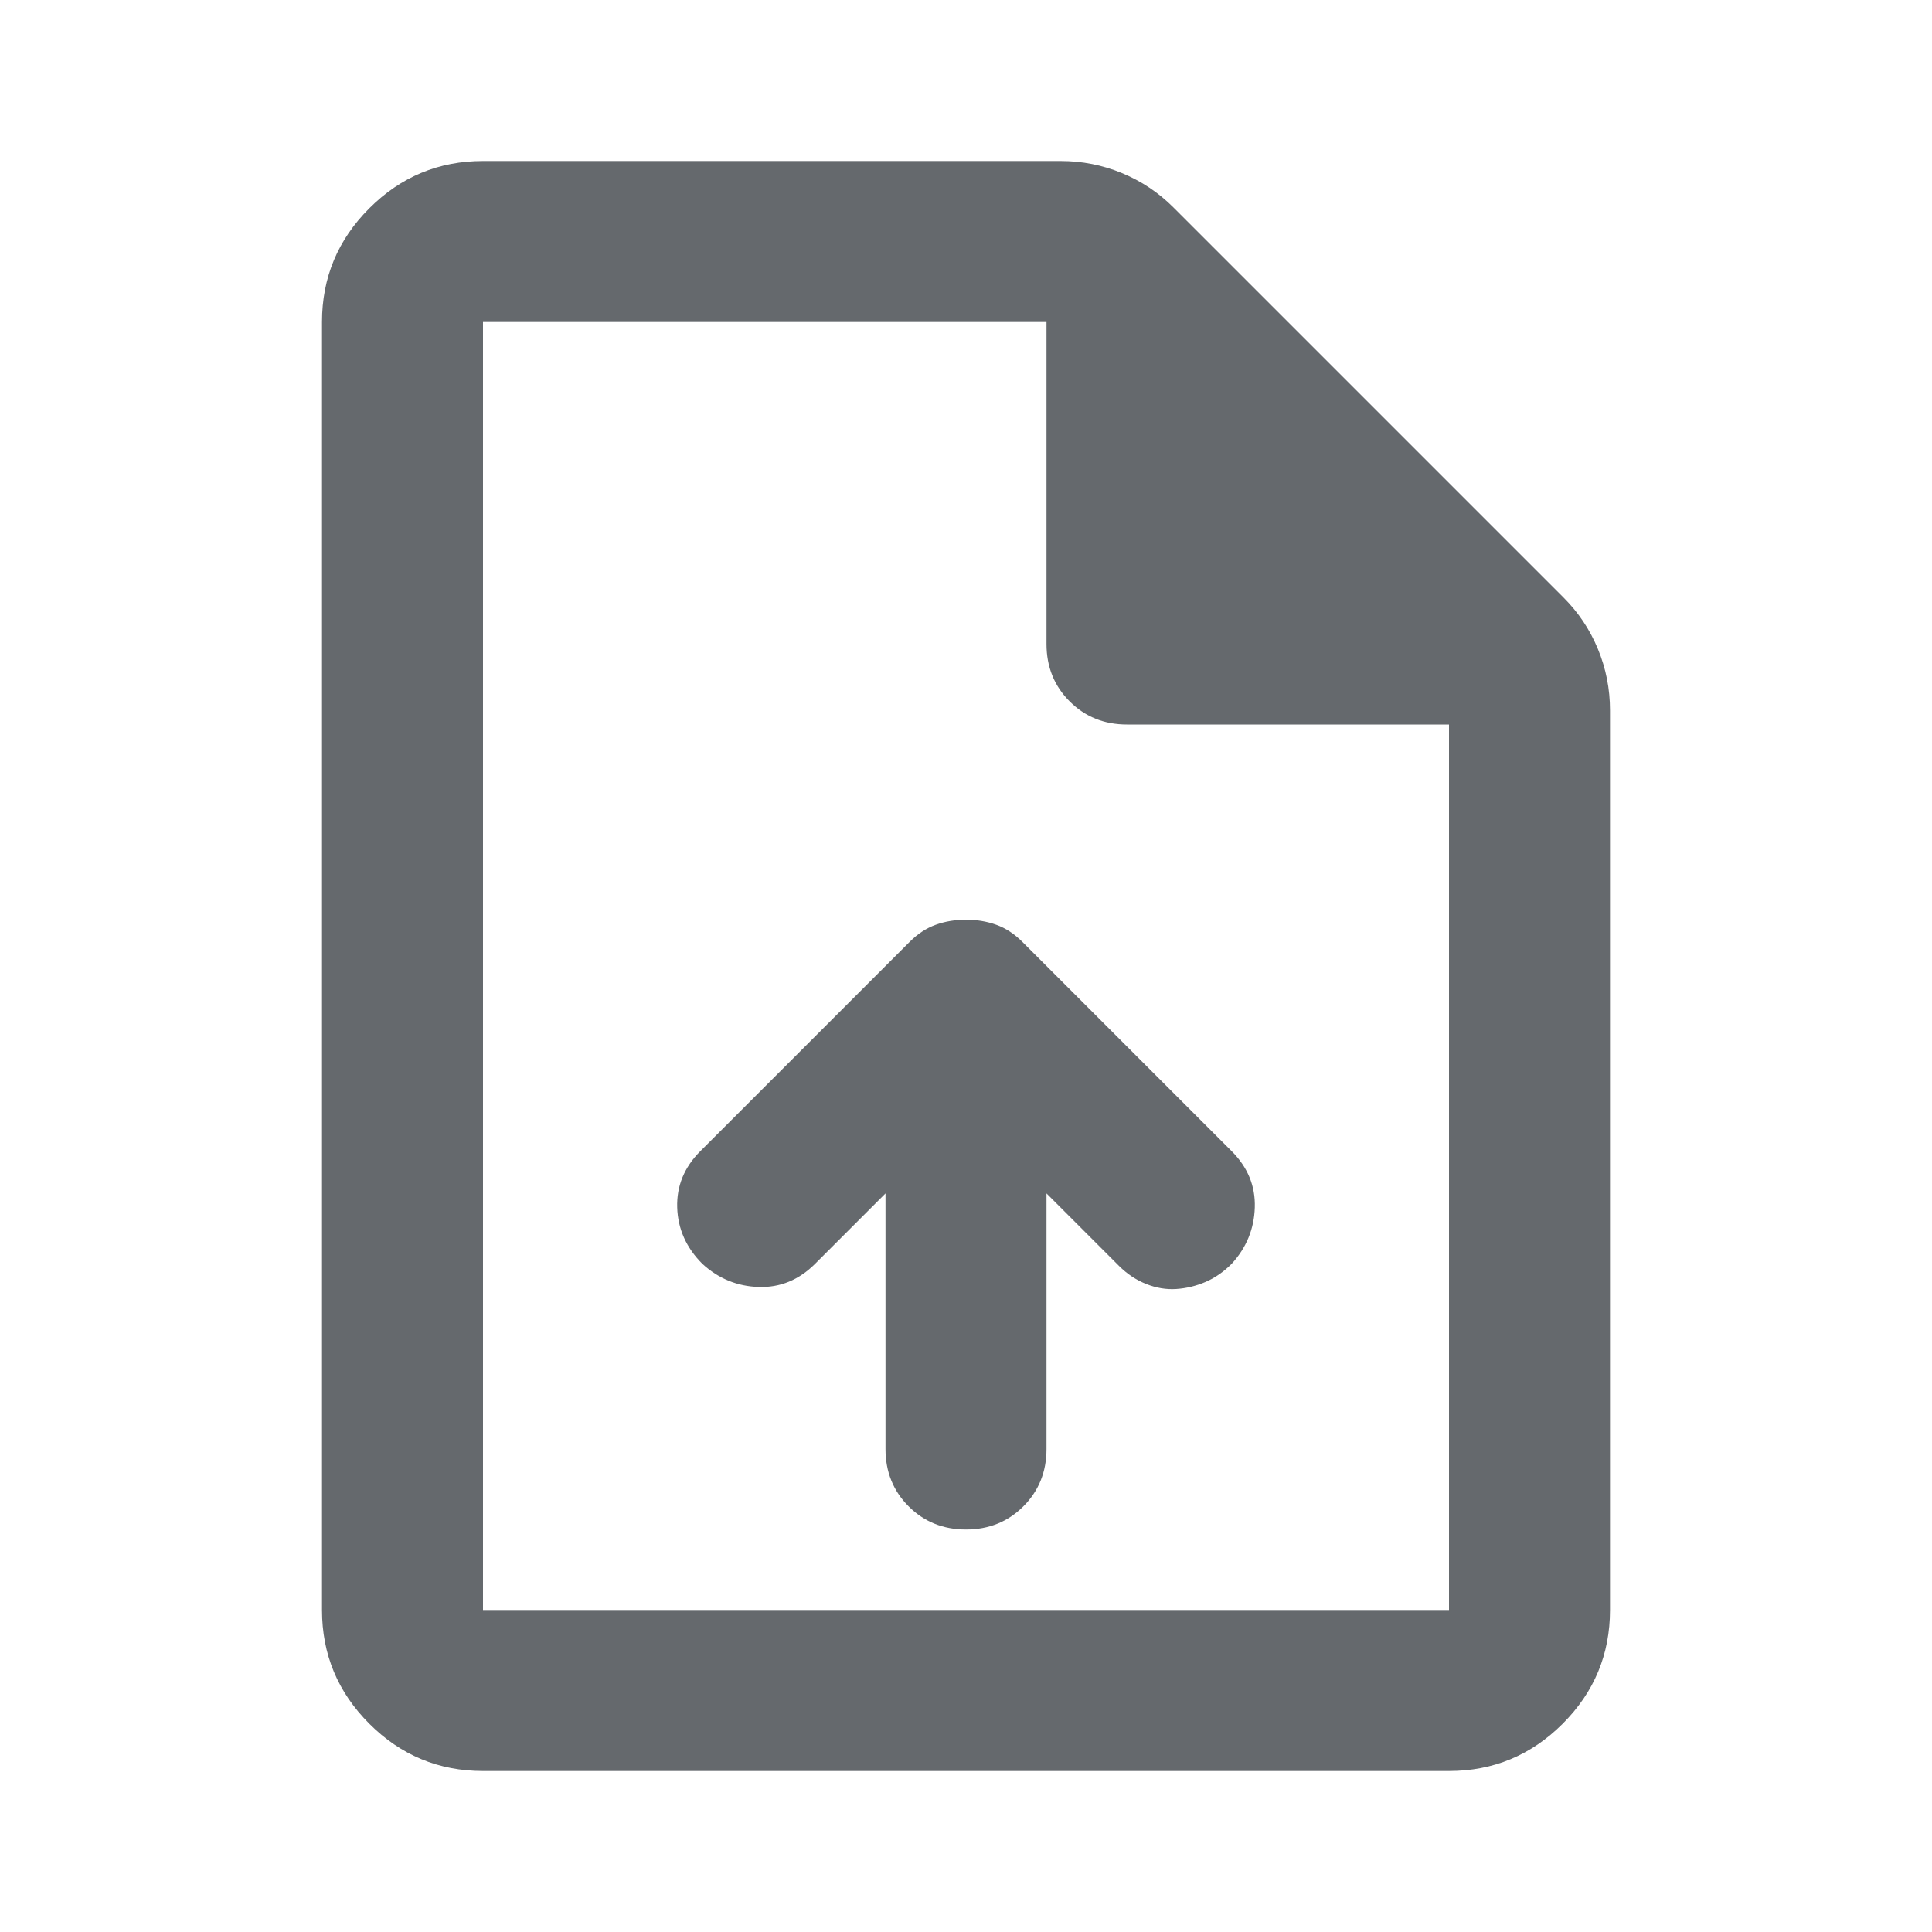
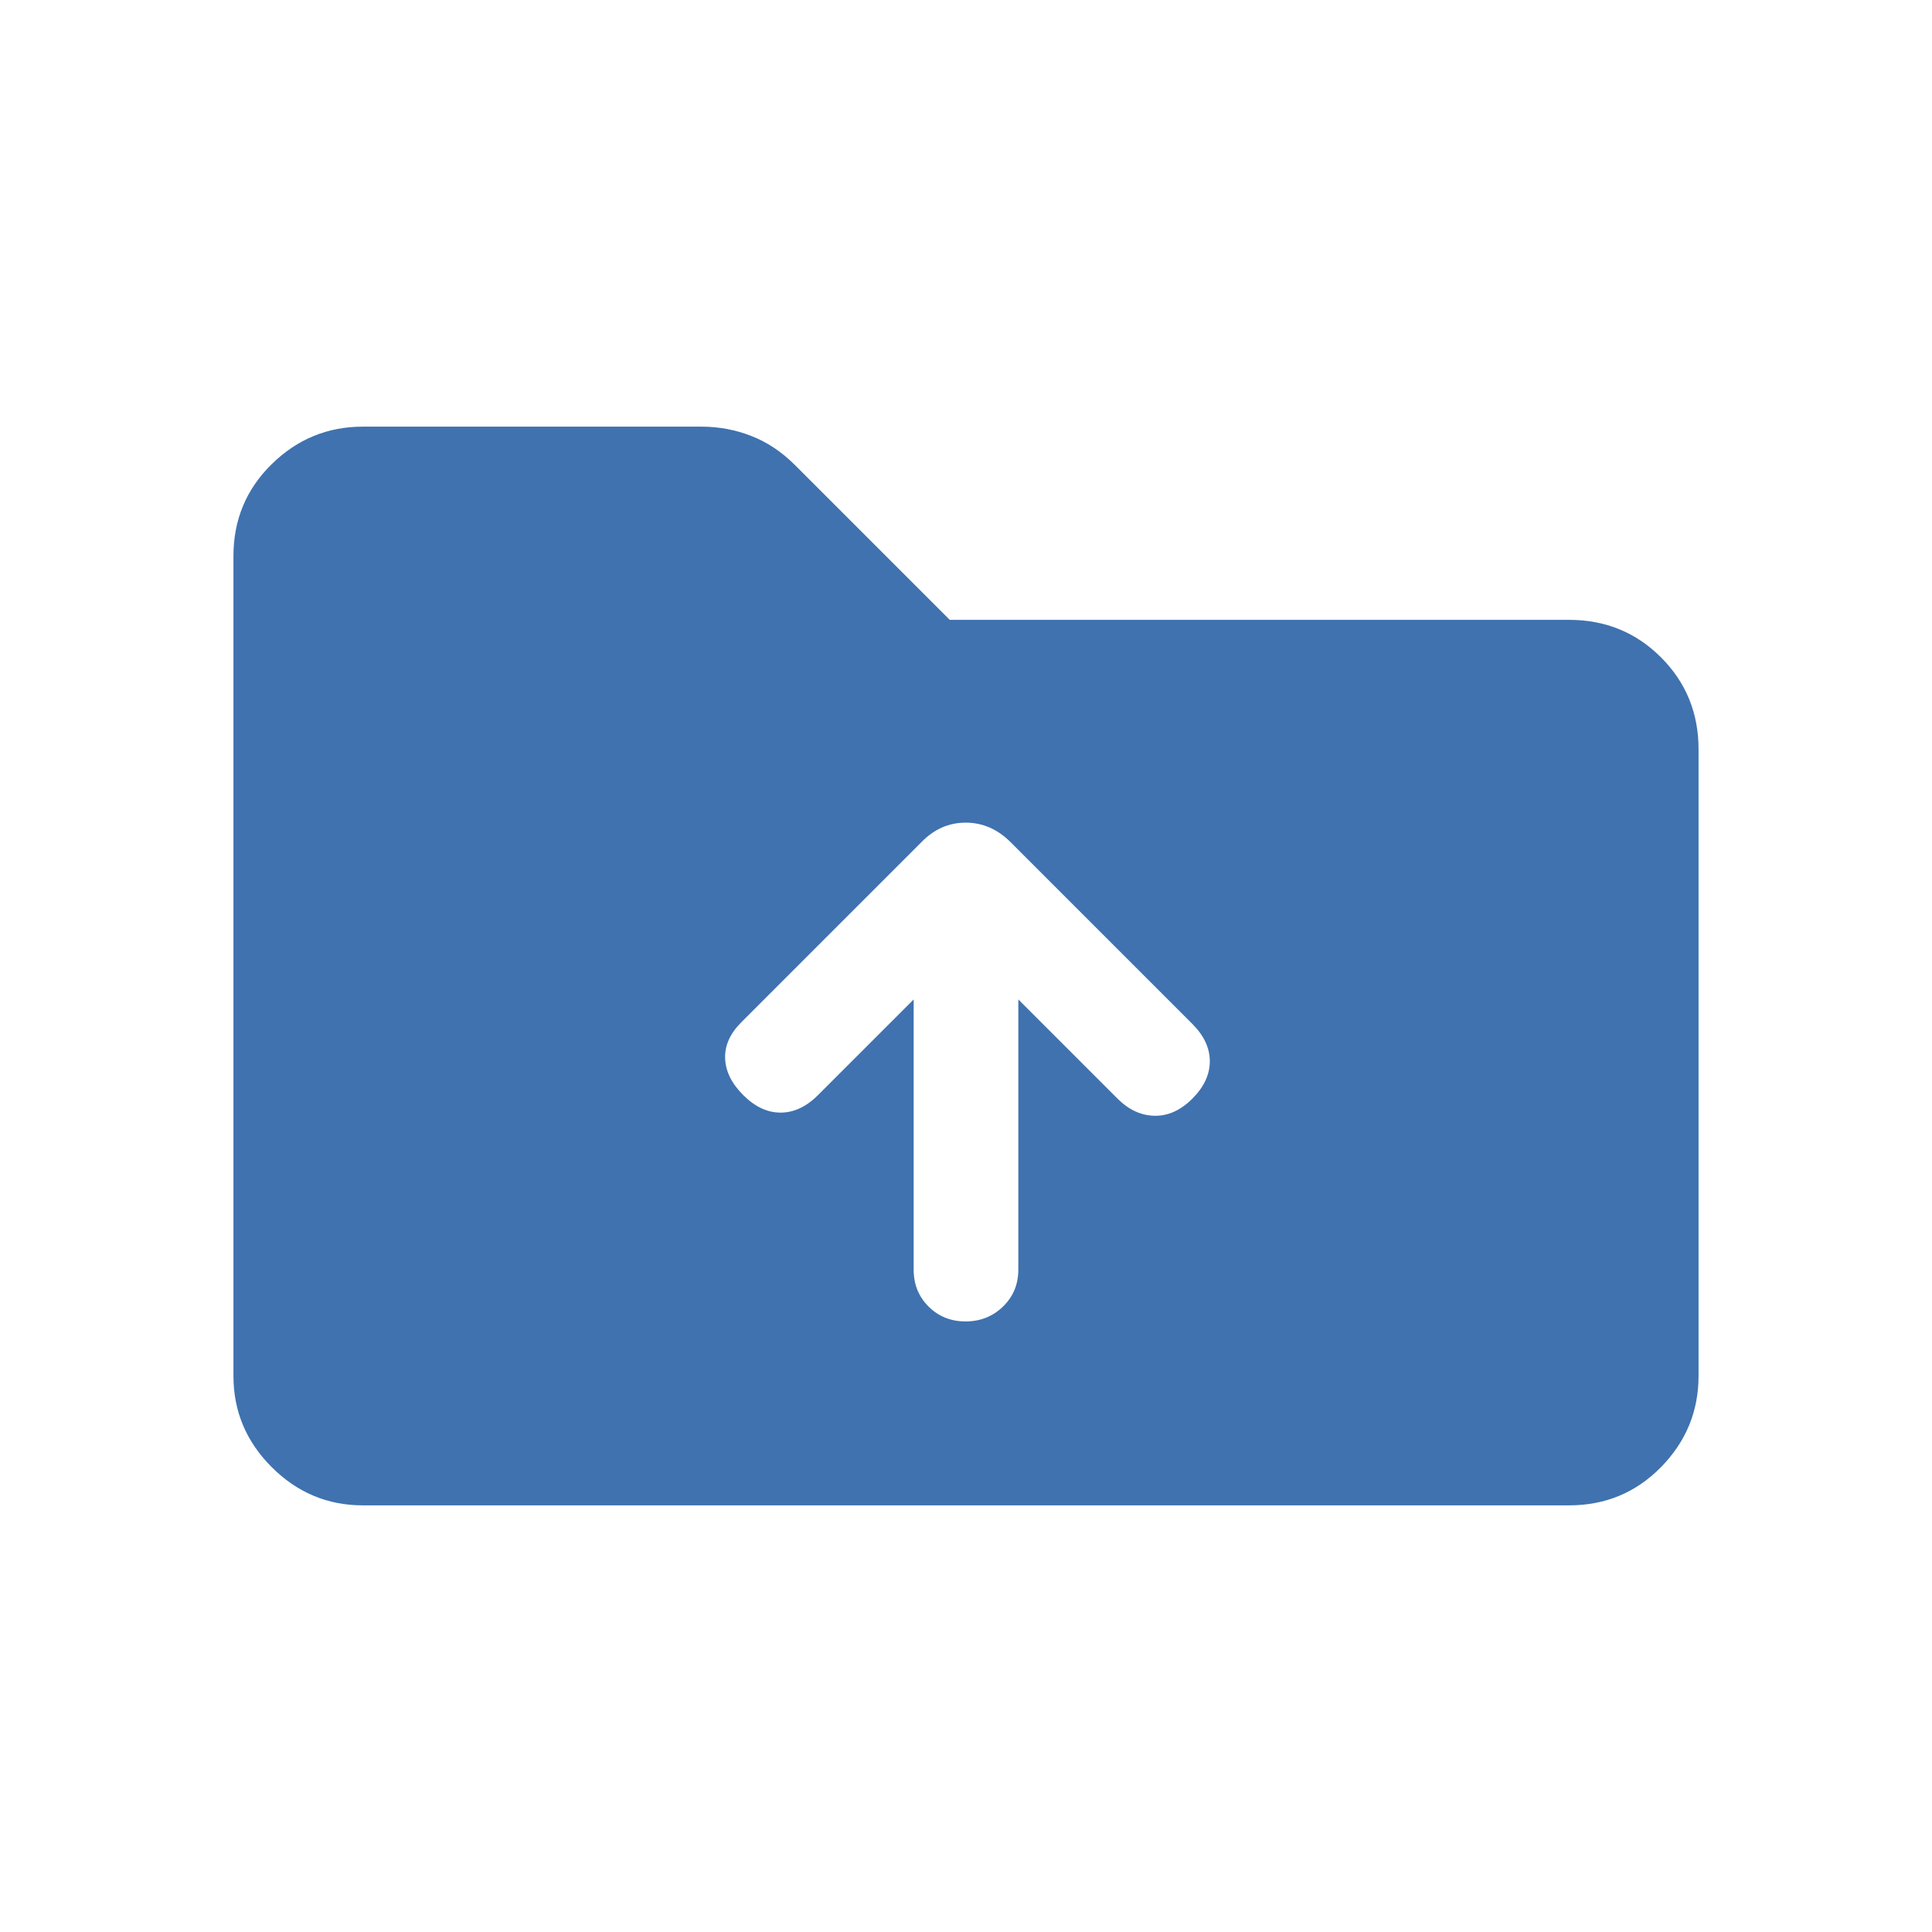
- <svg xmlns="http://www.w3.org/2000/svg" height="24px" viewBox="0 -960 960 960" width="24px" fill="#65696d">
-   <path d="M440-367v127q0 17 11.5 28.5T480-200q17 0 28.5-11.5T520-240v-127l36 36q6 6 13.5 9t15 2.5q7.5-.5 14.5-3.5t13-9q11-12 11.5-28T612-388L508-492q-6-6-13-8.5t-15-2.5q-8 0-15 2.5t-13 8.5L348-388q-12 12-11.5 28t12.5 28q12 11 28 11.5t28-11.5l35-35ZM240-80q-33 0-56.5-23.5T160-160v-640q0-33 23.5-56.5T240-880h287q16 0 30.5 6t25.5 17l194 194q11 11 17 25.5t6 30.5v447q0 33-23.5 56.5T720-80H240Zm280-560v-160H240v640h480v-440H560q-17 0-28.5-11.5T520-640ZM240-800v200-200 640-640Z" />
+ <svg xmlns="http://www.w3.org/2000/svg" height="20px" viewBox="0 -960 960 960" width="20px" fill="#3F72AF">
+   <path d="M180.31-212Q154-212 135-231q-19-19-19-45.31v-407.38q0-27.01 19-45.66Q154-748 180.31-748h168.33q12.81 0 24.66 4.62 11.85 4.61 21.7 14.46L471.92-652h307.77q27.01 0 45.66 18.65Q844-614.7 844-587.69v311.38Q844-250 825.35-231q-18.65 19-45.66 19H180.31Zm299.48-91.39q10.98 0 18.59-7.38 7.62-7.38 7.62-18.33v-134.29l49.31 49.31q8.31 8.31 18.38 8.5 10.08.19 18.77-8.5t8.69-18.57q0-9.89-8.69-18.58l-90.29-90.29q-9.71-9.71-22.35-9.71-12.65 0-22.13 9.85L368.31-452q-8.31 8.31-8 17.88.31 9.58 9 18.27 8.69 8.7 18.57 8.7 9.89 0 18.58-8.7L454-463.39v134.29q0 10.95 7.41 18.33 7.4 7.38 18.38 7.38Z" />
</svg>
